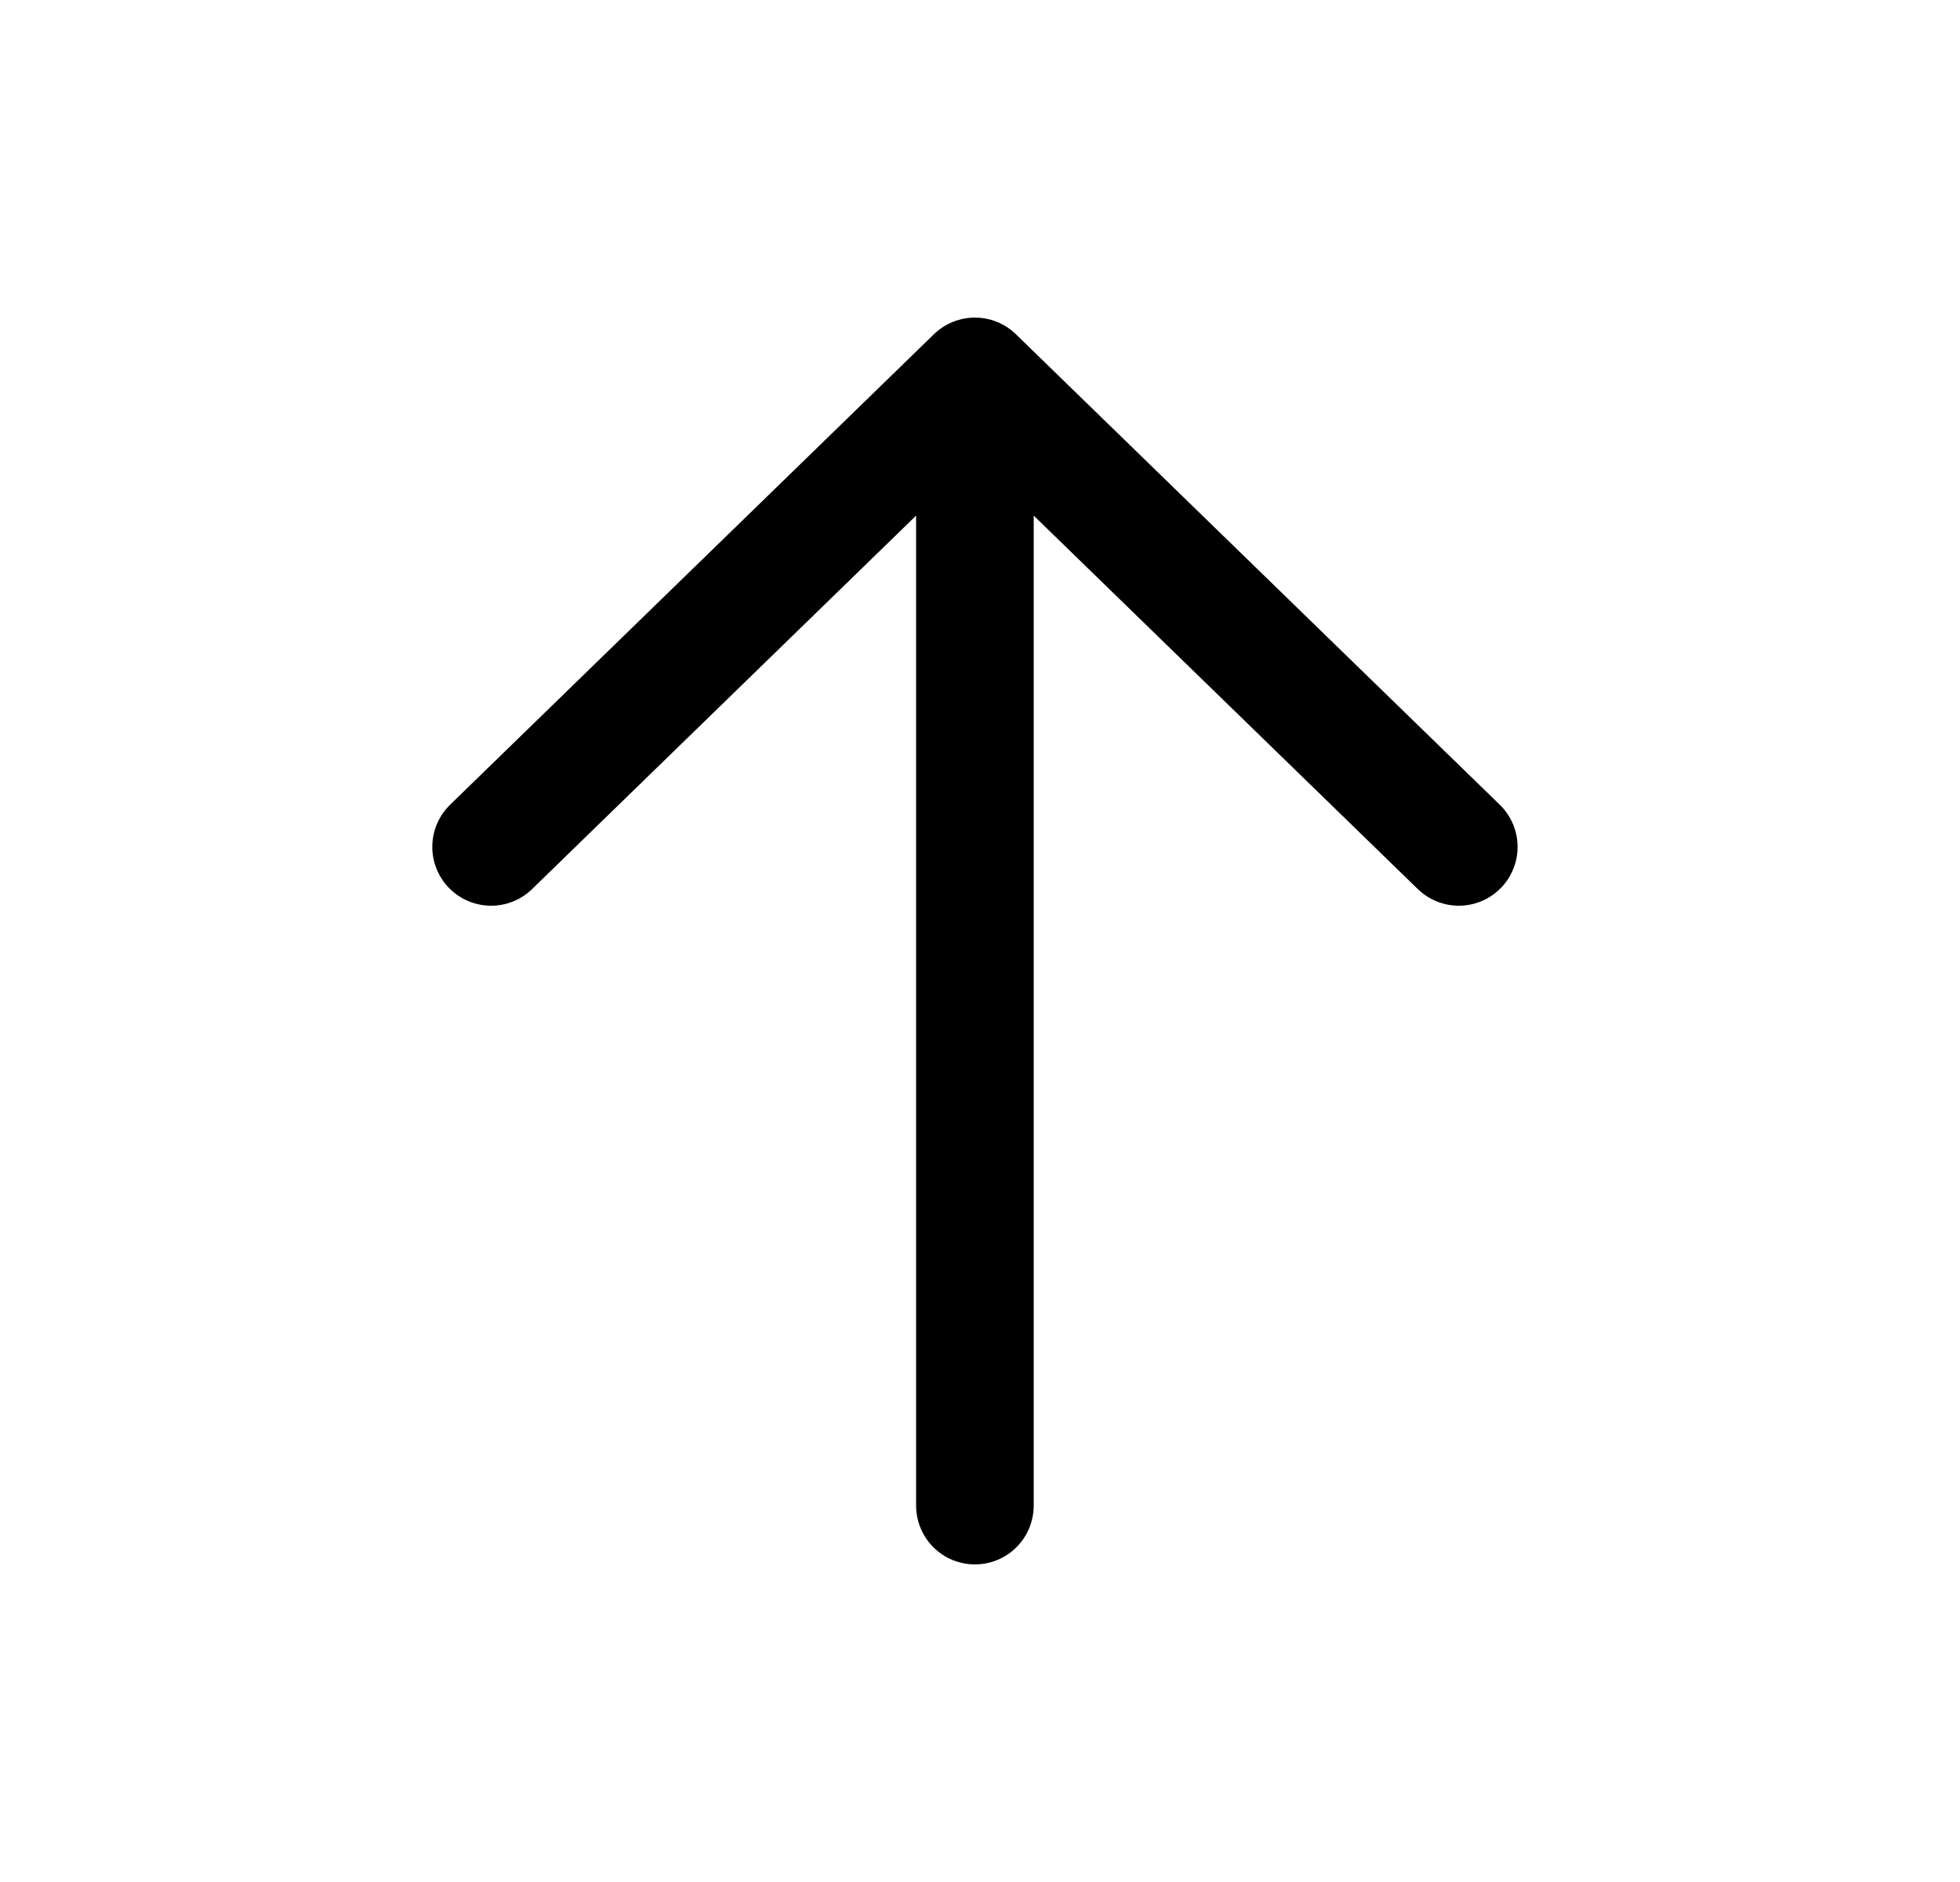
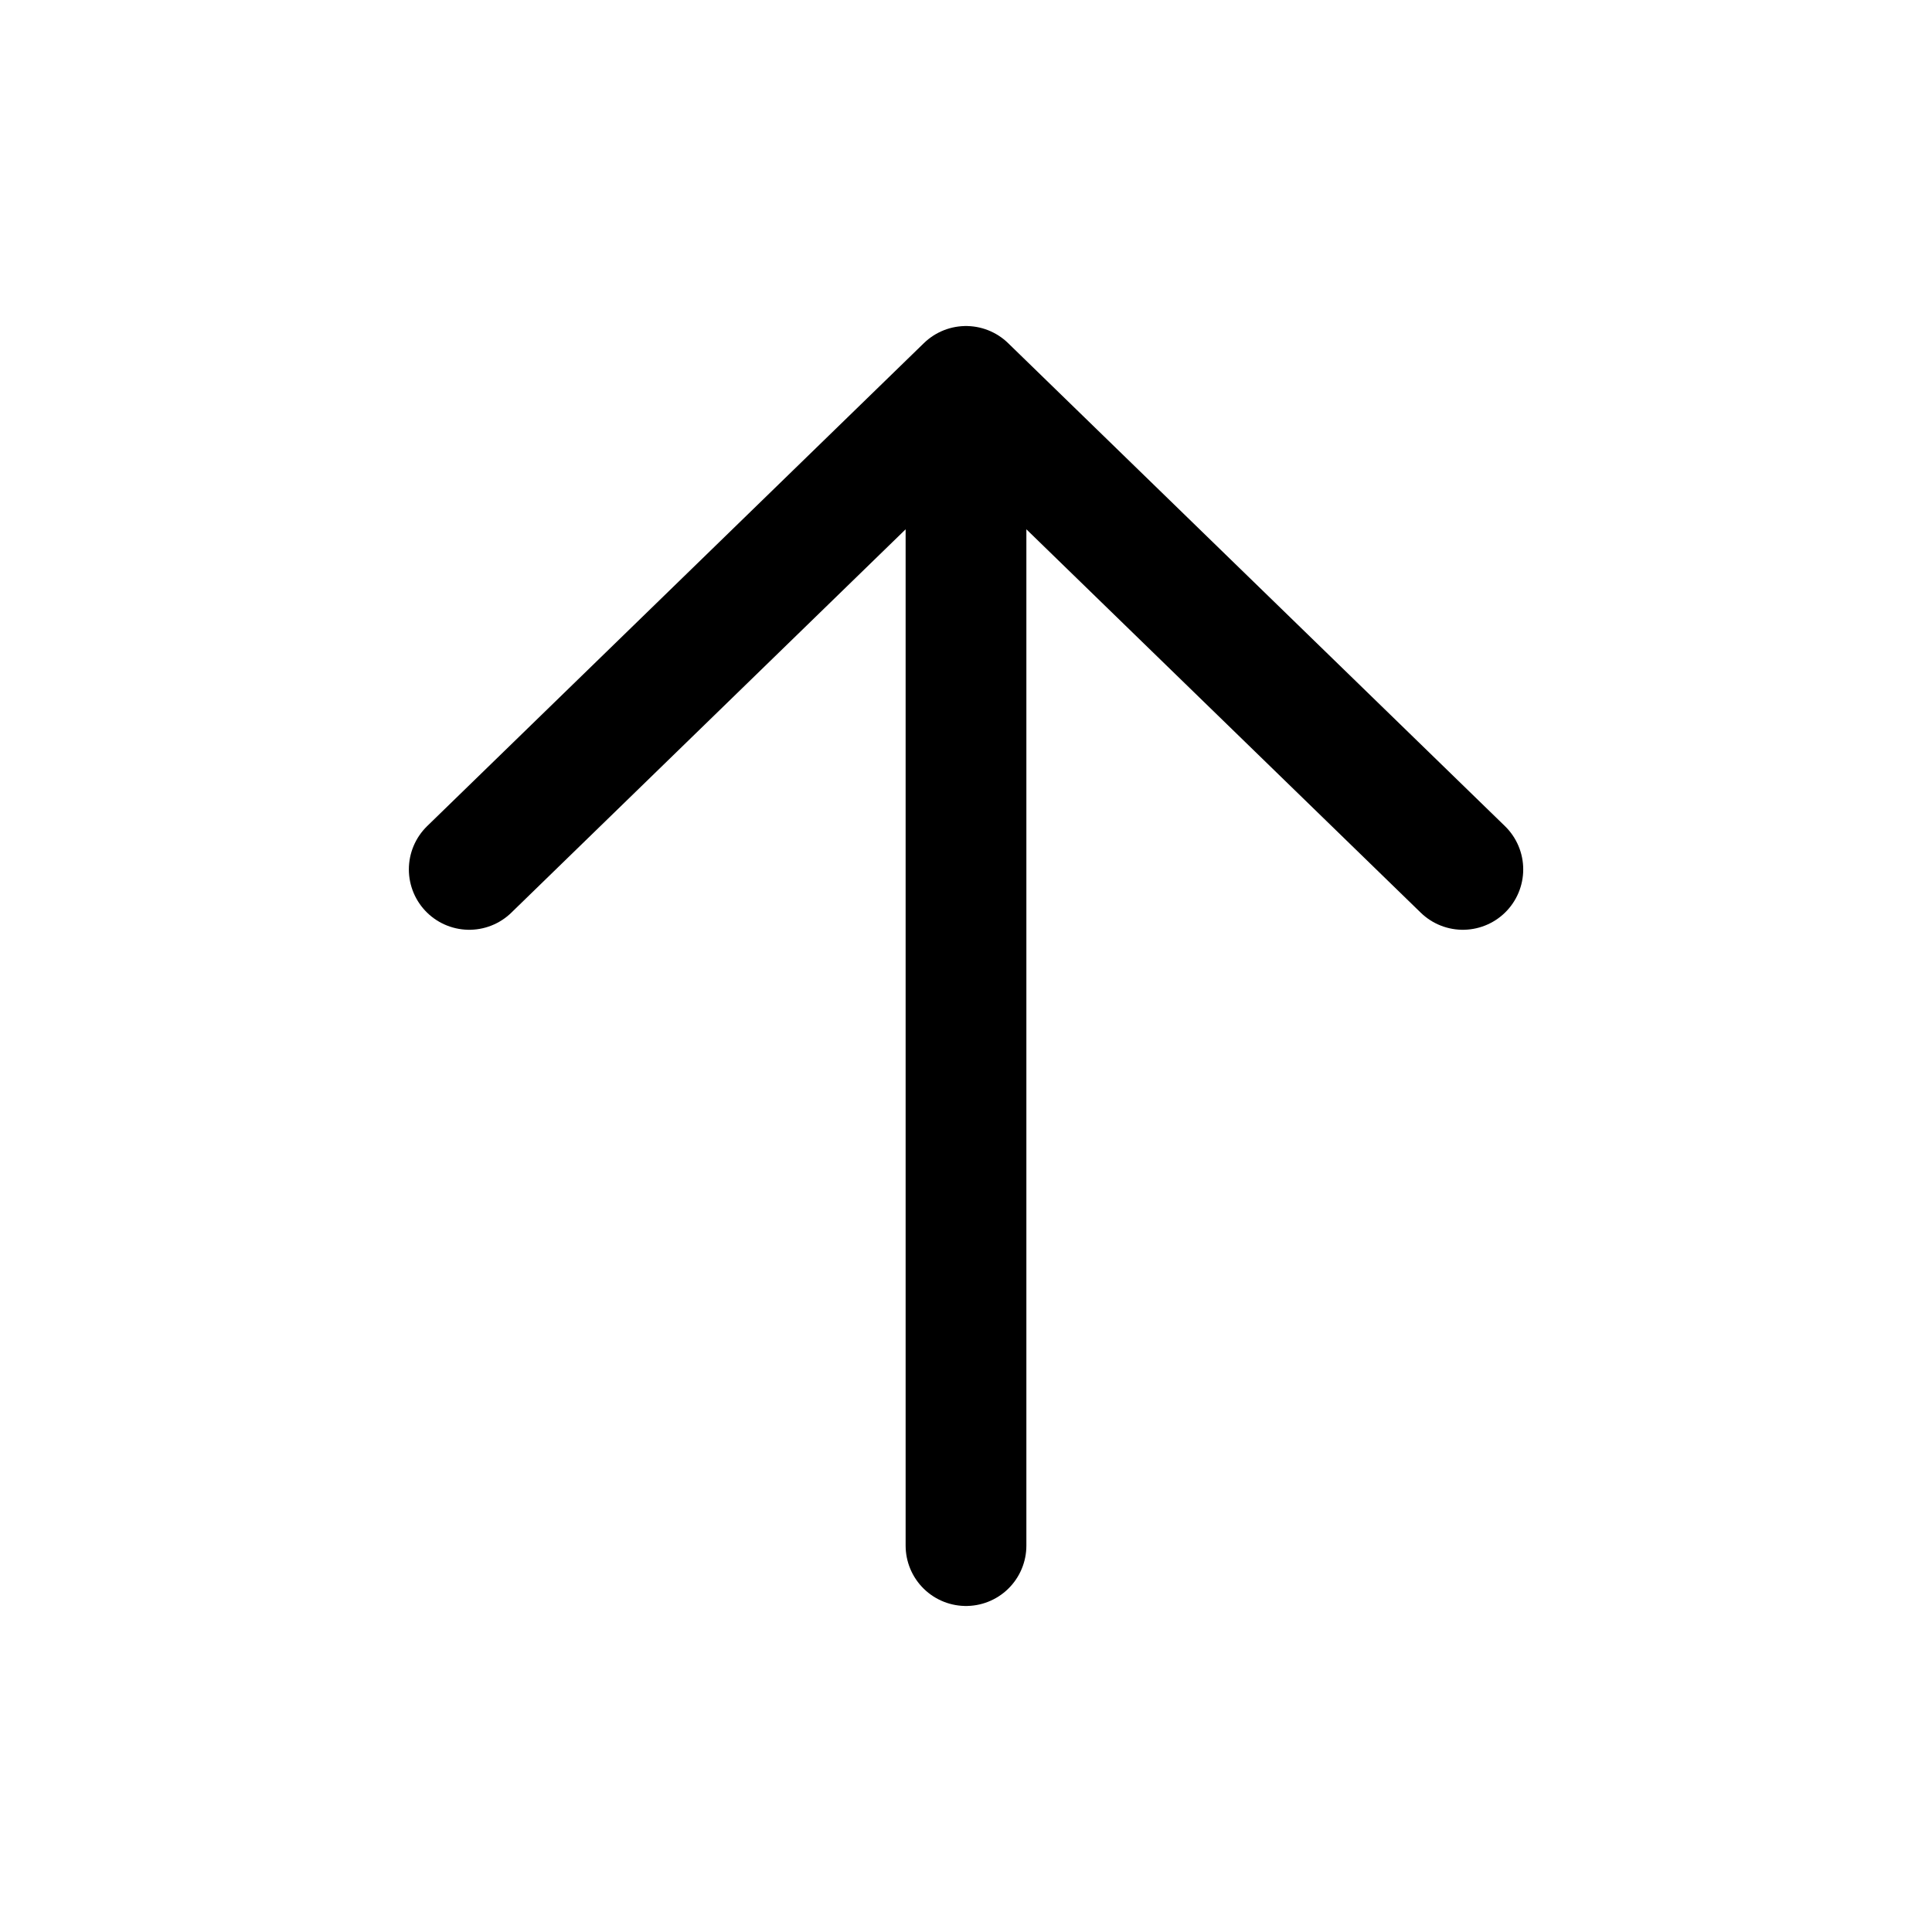
- <svg viewBox="0 0 25 24" fill="currentColor">
-   <path strokeWidth="1.5" strokeLinecap="round" strokeLinejoin="round" d="M6.264 10.8L12.435 4.8M12.435 4.8L18.607 10.8M12.435 4.8V19.2" fill="none" stroke="currentColor" stroke-width="1.5" stroke-linecap="round" stroke-linejoin="round" />
+ <svg xmlns="http://www.w3.org/2000/svg" width="24" height="24" viewBox="0 0 24 24" fill="currentColor">
+   <path d="M5.829 10.8L12 4.8M12 4.8L18.172 10.8M12 4.8V19.2" fill="none" stroke="currentColor" stroke-width="1.5" stroke-linecap="round" stroke-linejoin="round" />
</svg>
